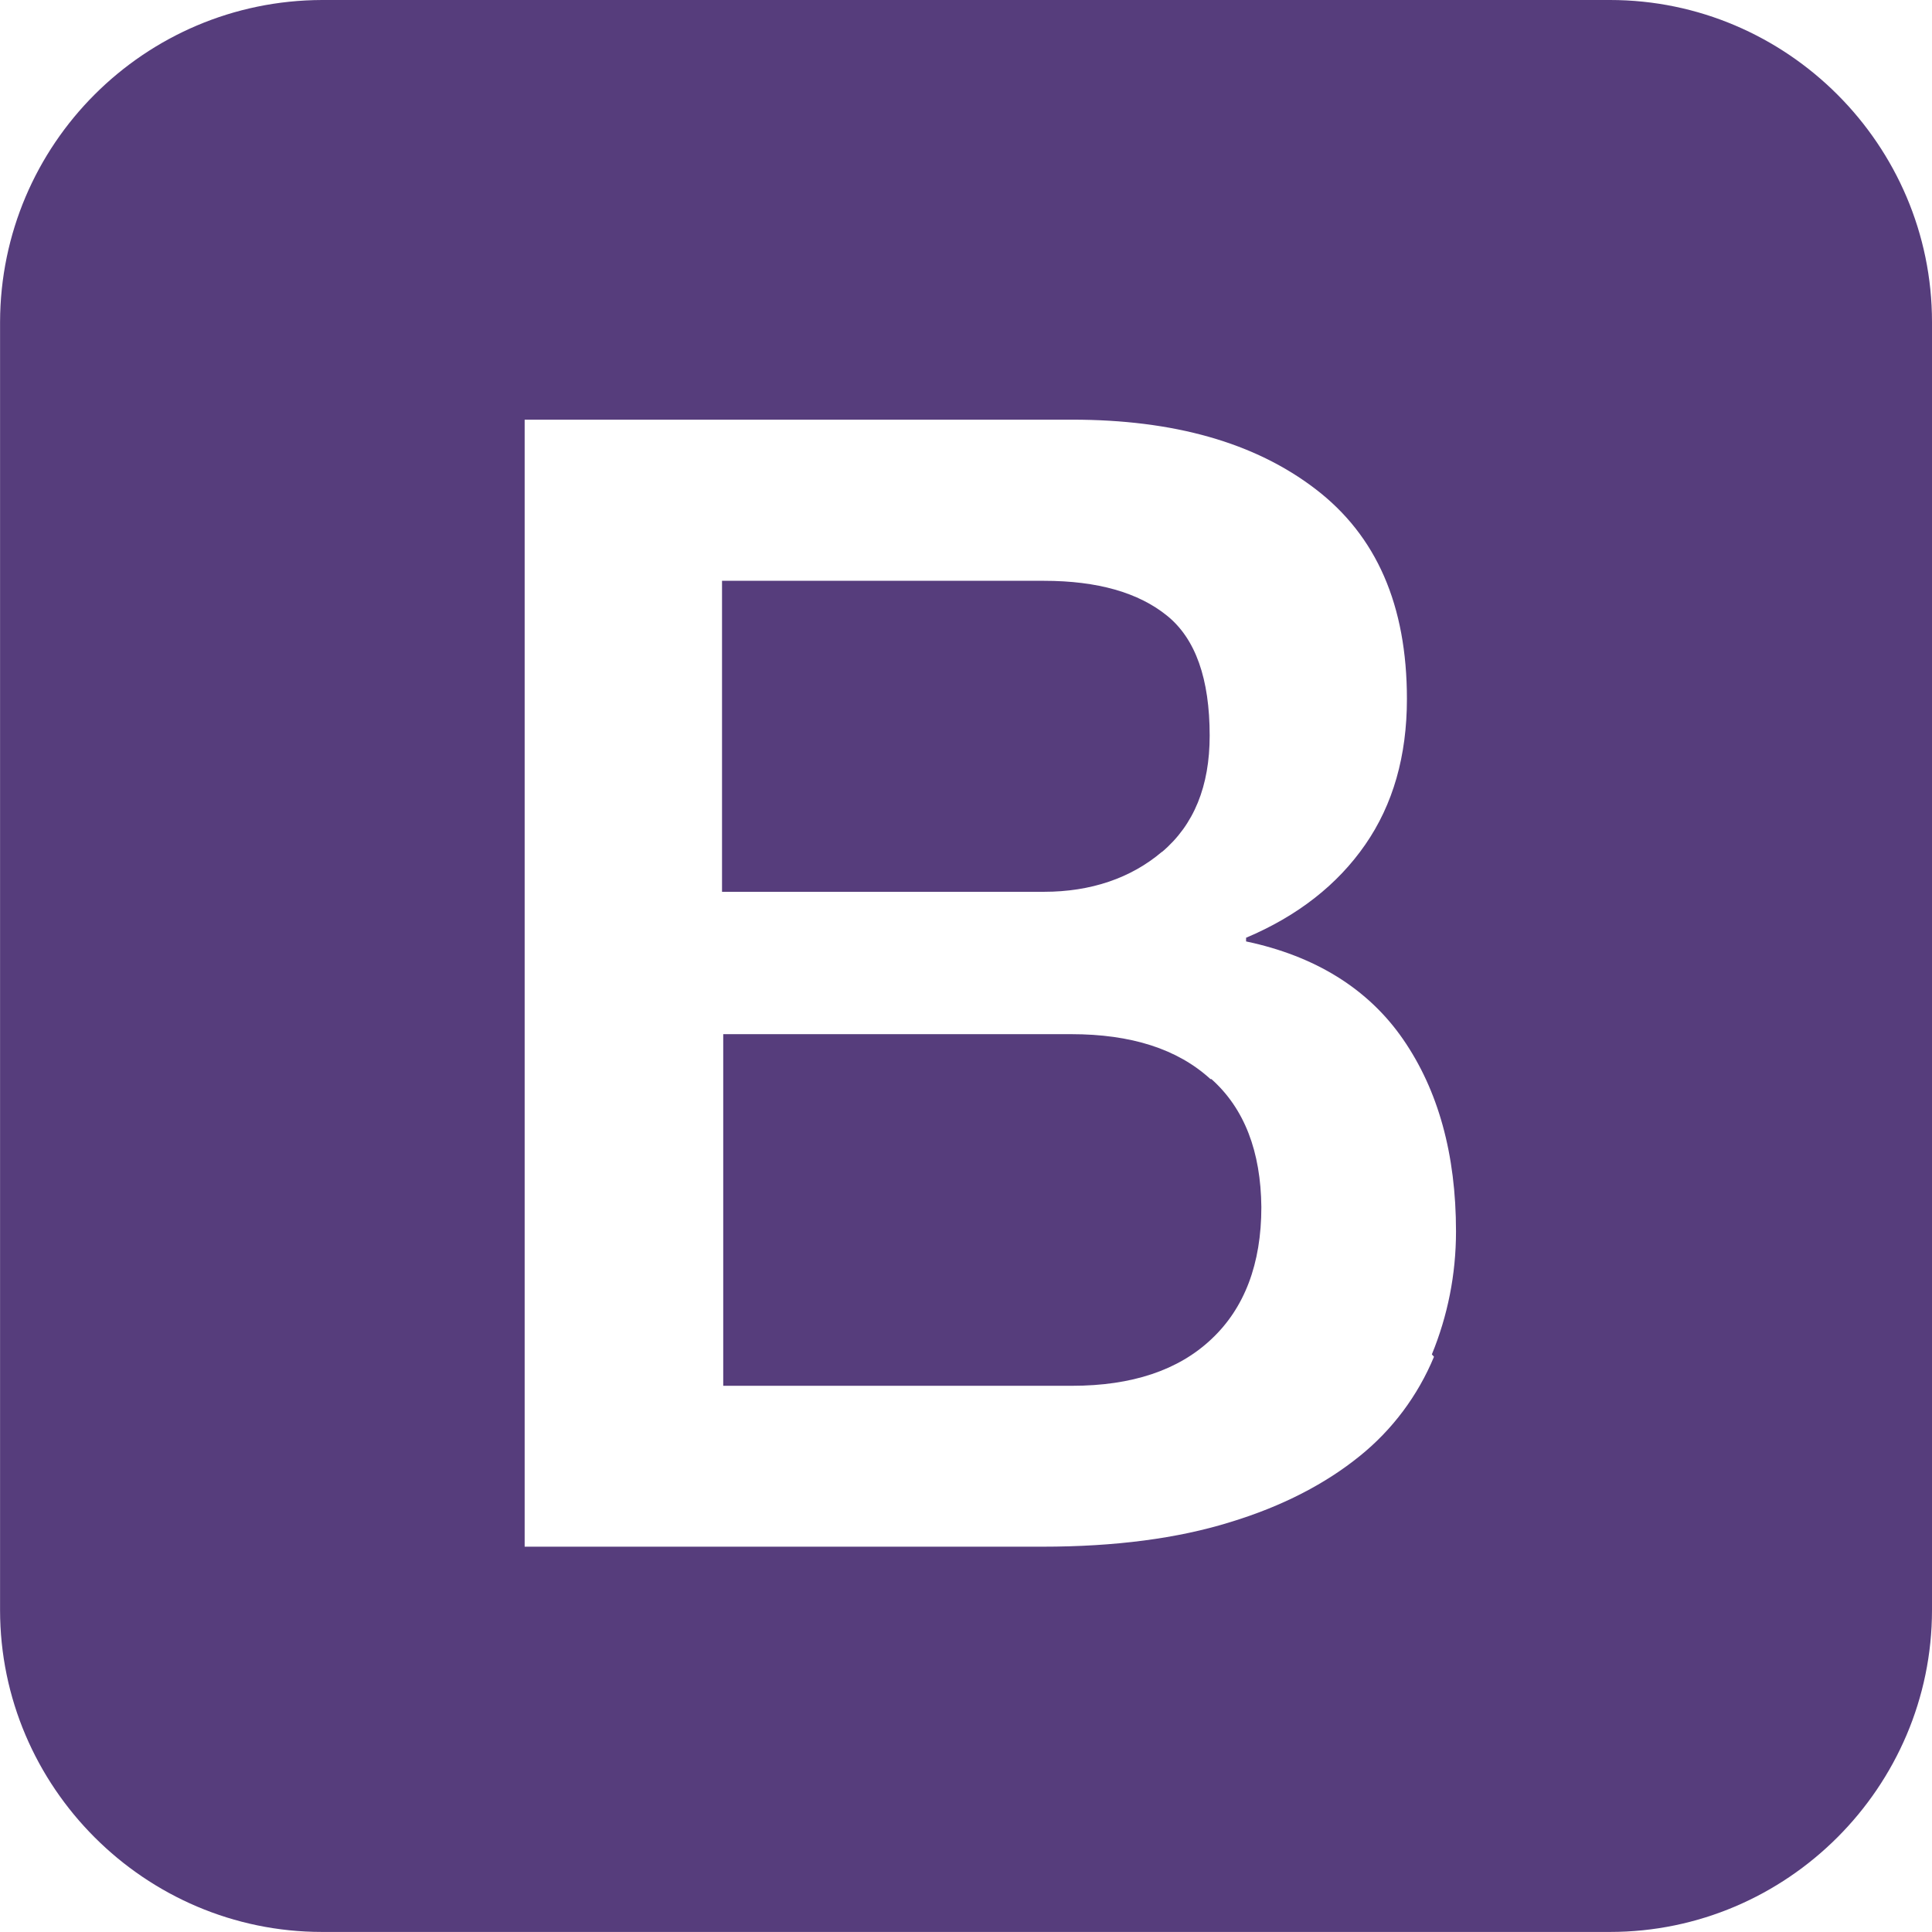
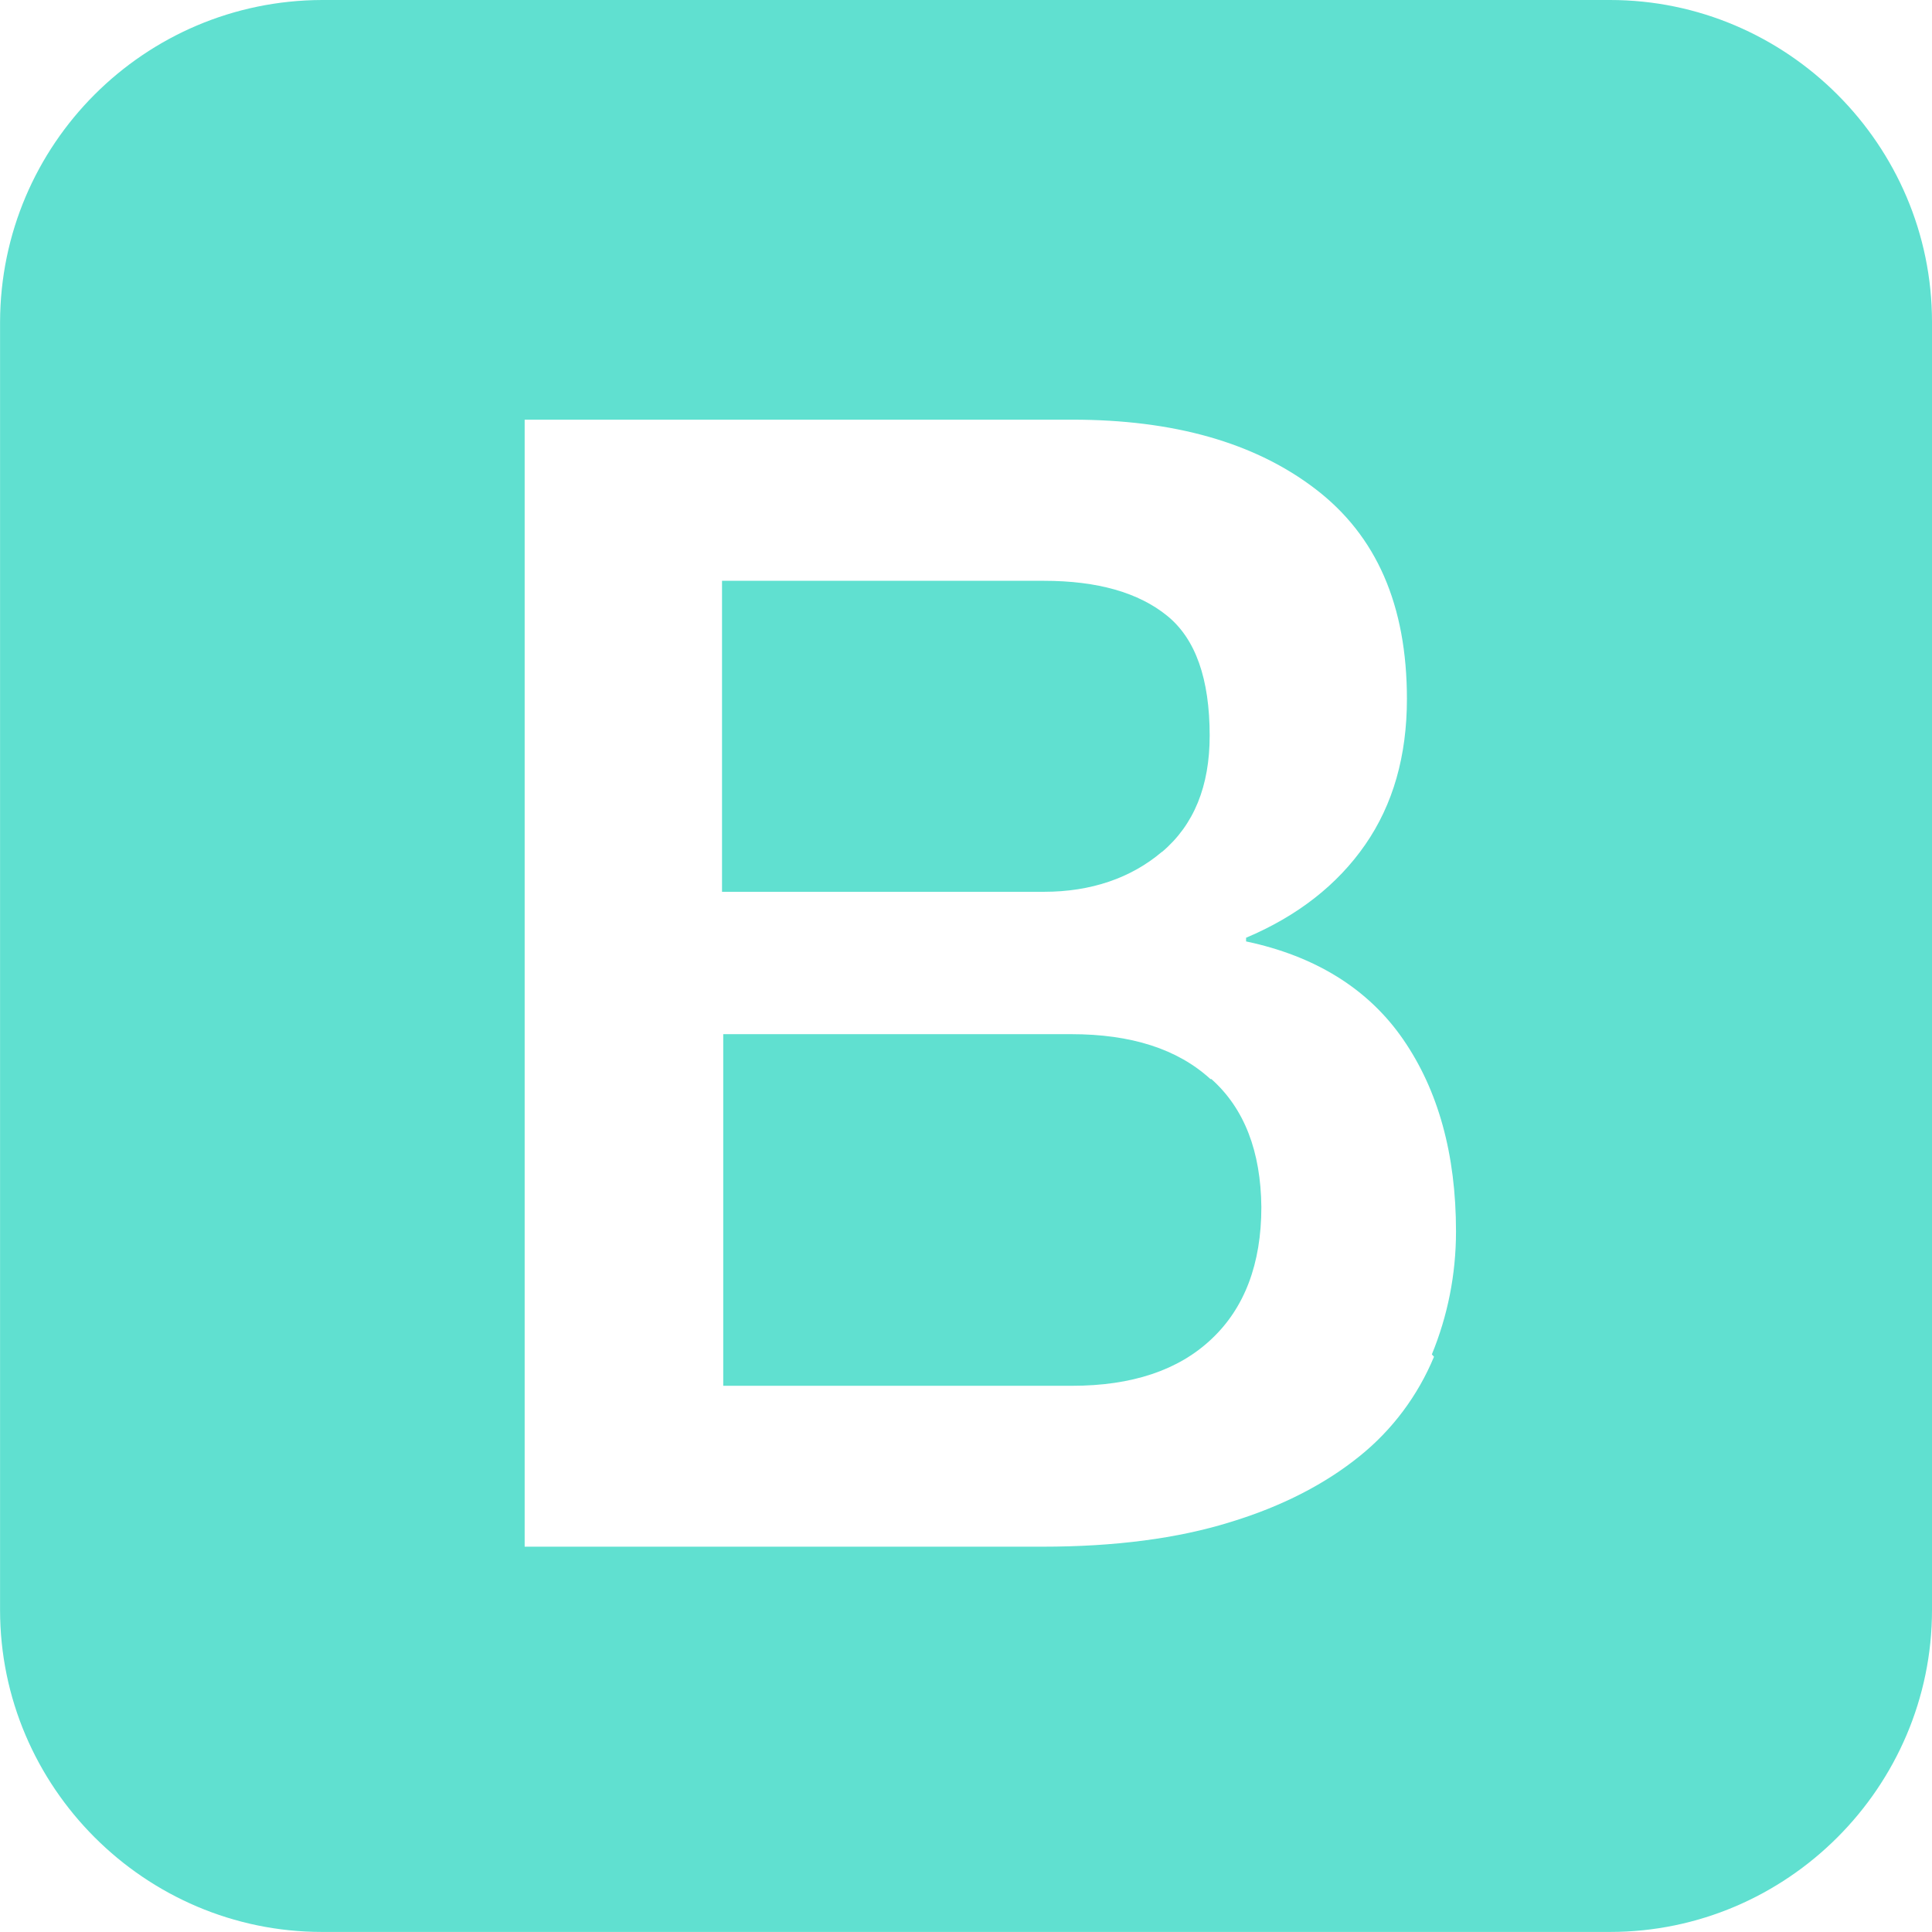
<svg xmlns="http://www.w3.org/2000/svg" version="1.1" width="32" height="32" viewBox="0 0 32 32">
-   <path fill="#563d7c" d="M26.667 0h-21.333c-2.943 0.008-5.325 2.391-5.333 5.333v21.333c0 2.933 2.4 5.333 5.333 5.333h21.333c2.933 0 5.333-2.4 5.333-5.333v-21.333c0-2.933-2.4-5.333-5.333-5.333zM23.751 22.473c-0.267 0.643-0.689 1.209-1.231 1.645-0.56 0.453-1.269 0.827-2.143 1.093-0.872 0.271-1.909 0.407-3.111 0.407h-8.576v-18.667h9.069c1.677 0 3.021 0.377 4.027 1.147 1.013 0.773 1.517 1.925 1.517 3.48 0 0.94-0.229 1.747-0.691 2.413-0.459 0.663-1.12 1.181-1.973 1.541v0.061c1.139 0.24 2.020 0.78 2.6 1.62s0.877 1.901 0.877 3.183c0 0.717-0.139 1.4-0.4 2.037l0.033 0.036zM20.049 17.873c-0.547-0.5-1.315-0.744-2.307-0.744h-5.763v5.824h5.779c0.987 0 1.76-0.256 2.307-0.773 0.547-0.513 0.827-1.245 0.827-2.187-0.009-0.92-0.28-1.632-0.827-2.12h-0.023zM19.249 14.109c0.528-0.448 0.787-1.089 0.787-1.925 0-0.939-0.233-1.605-0.707-1.987-0.469-0.38-1.147-0.577-2.037-0.577h-5.333v5.151h5.333c0.777 0 1.44-0.227 1.952-0.661z" />
+   <path fill="#60e0d0" d="M26.667 0h-21.333c-2.943 0.008-5.325 2.391-5.333 5.333v21.333c0 2.933 2.4 5.333 5.333 5.333h21.333c2.933 0 5.333-2.4 5.333-5.333v-21.333c0-2.933-2.4-5.333-5.333-5.333zM23.751 22.473c-0.267 0.643-0.689 1.209-1.231 1.645-0.56 0.453-1.269 0.827-2.143 1.093-0.872 0.271-1.909 0.407-3.111 0.407h-8.576v-18.667h9.069c1.677 0 3.021 0.377 4.027 1.147 1.013 0.773 1.517 1.925 1.517 3.48 0 0.94-0.229 1.747-0.691 2.413-0.459 0.663-1.12 1.181-1.973 1.541v0.061c1.139 0.24 2.020 0.78 2.6 1.62s0.877 1.901 0.877 3.183c0 0.717-0.139 1.4-0.4 2.037l0.033 0.036zM20.049 17.873c-0.547-0.5-1.315-0.744-2.307-0.744h-5.763v5.824h5.779c0.987 0 1.76-0.256 2.307-0.773 0.547-0.513 0.827-1.245 0.827-2.187-0.009-0.92-0.28-1.632-0.827-2.12h-0.023zM19.249 14.109c0.528-0.448 0.787-1.089 0.787-1.925 0-0.939-0.233-1.605-0.707-1.987-0.469-0.38-1.147-0.577-2.037-0.577h-5.333v5.151h5.333c0.777 0 1.44-0.227 1.952-0.661z" />
</svg>
